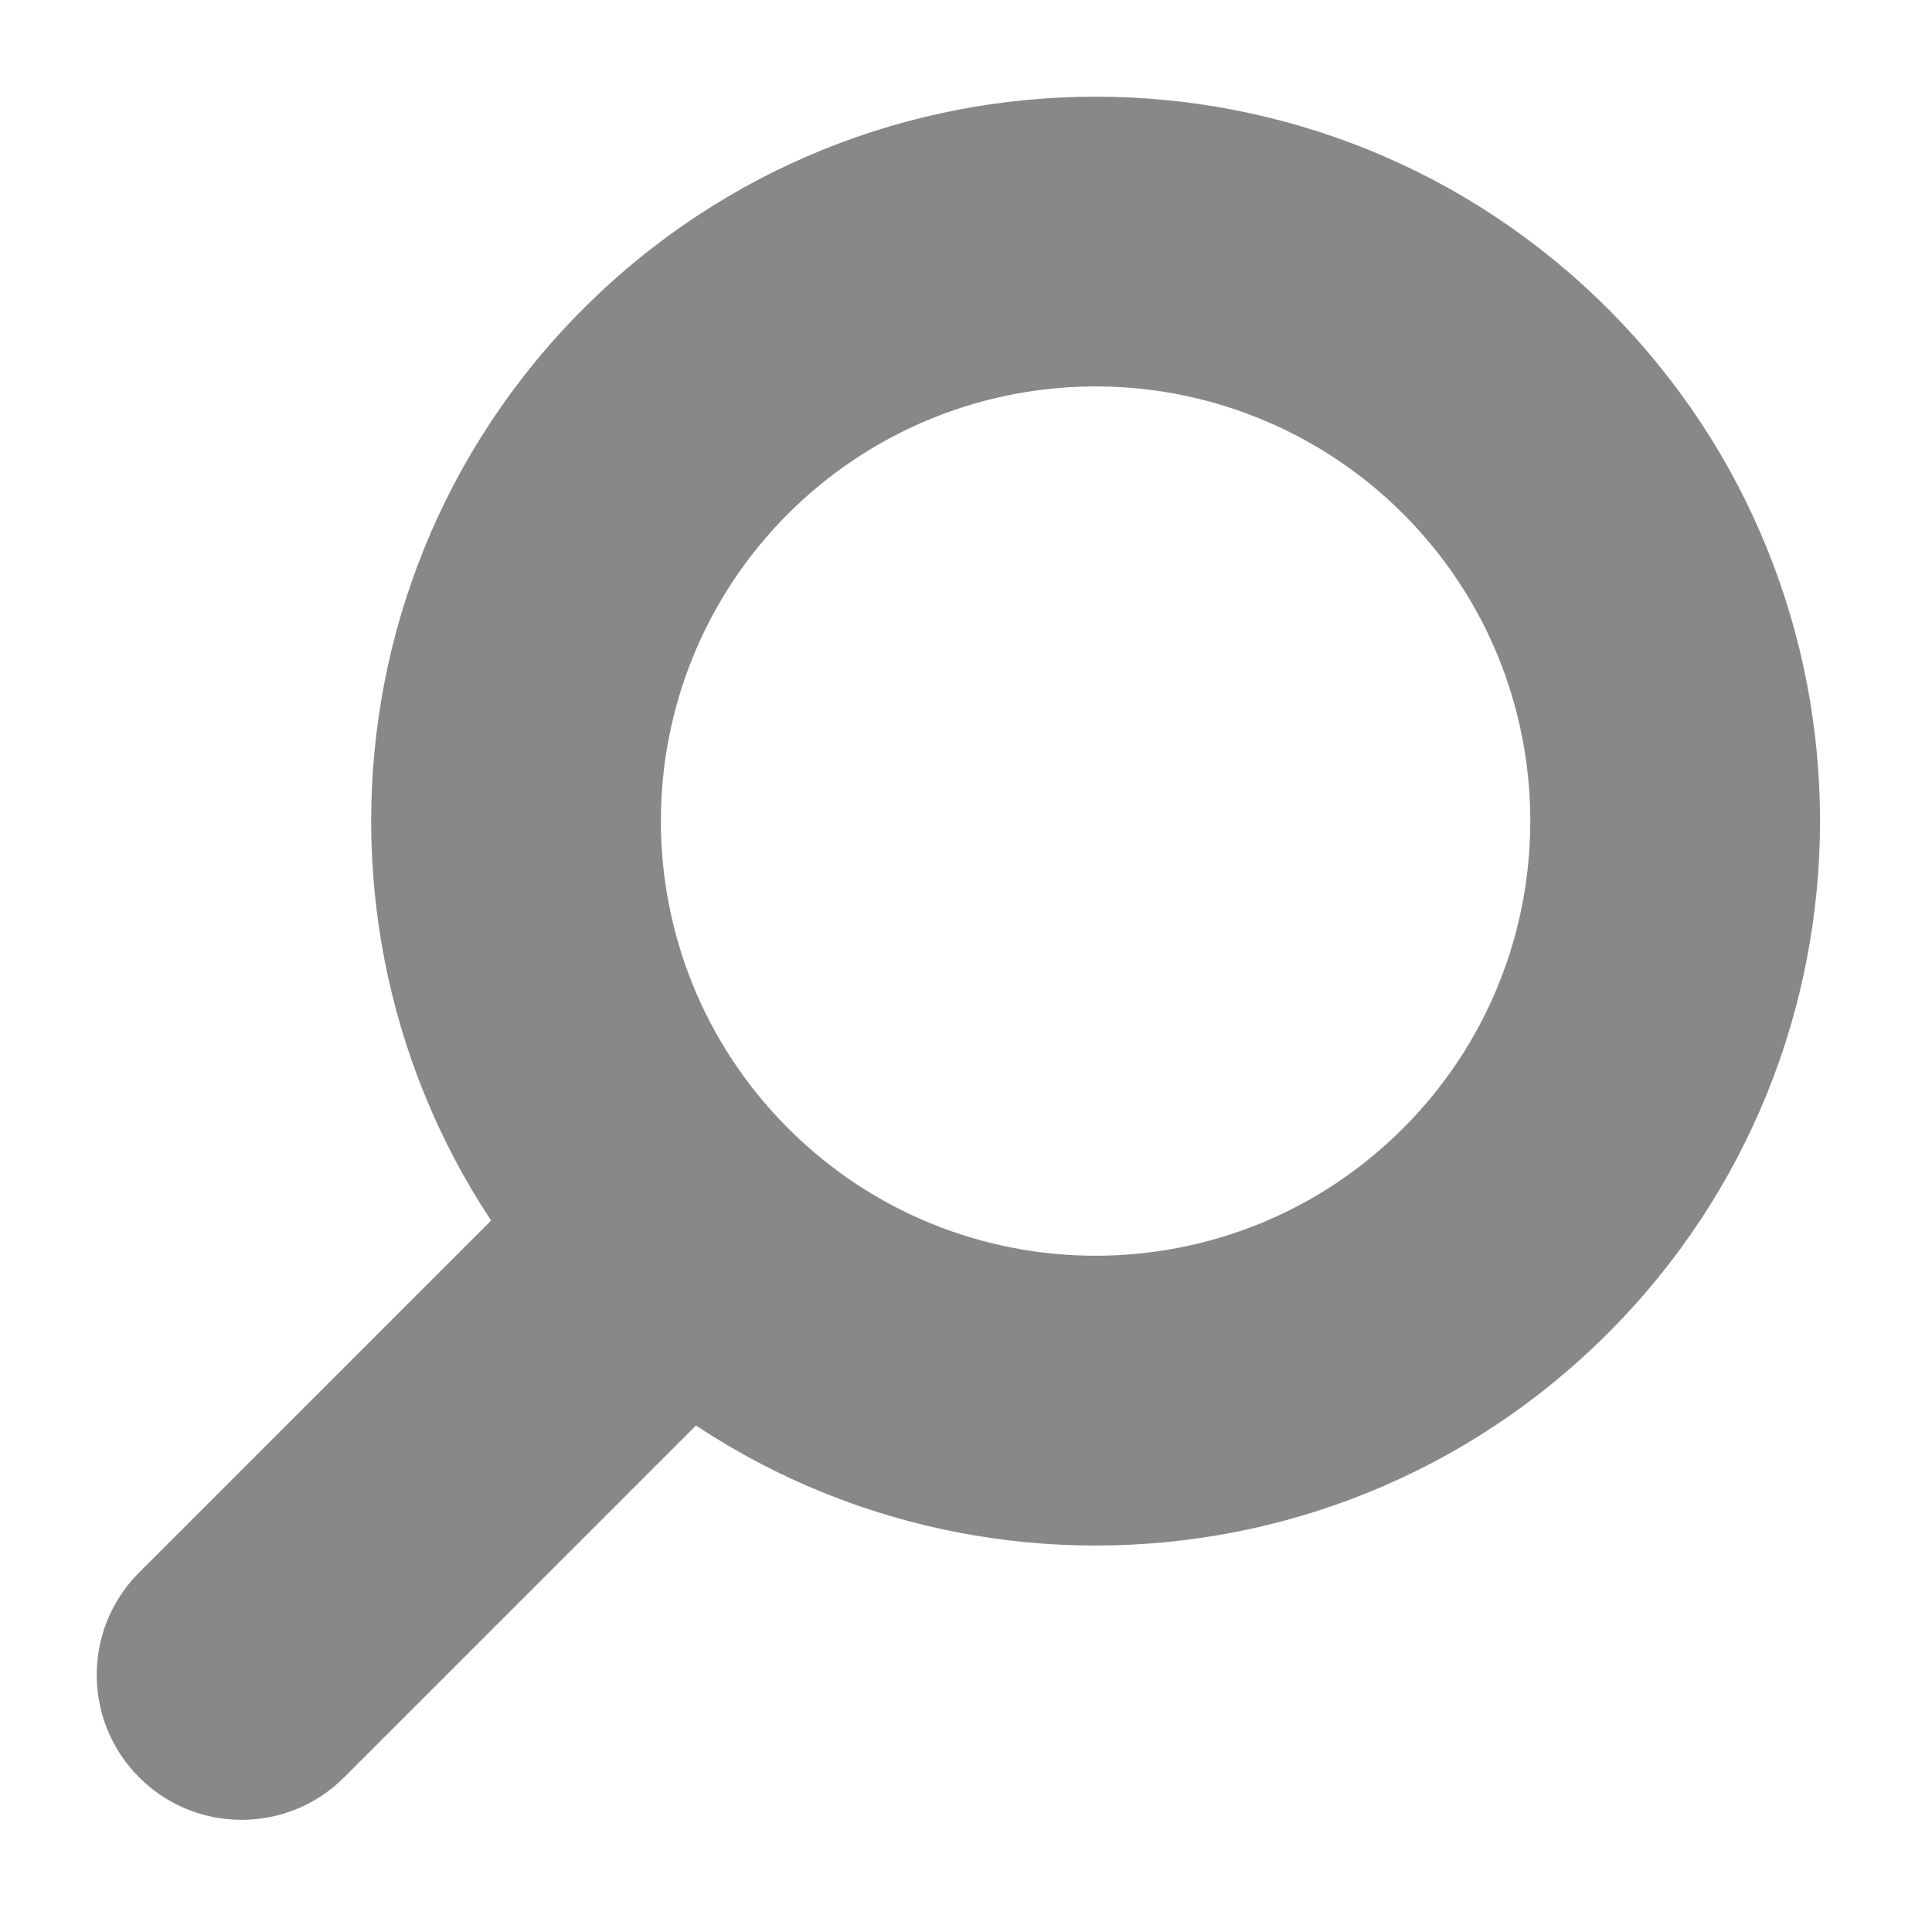
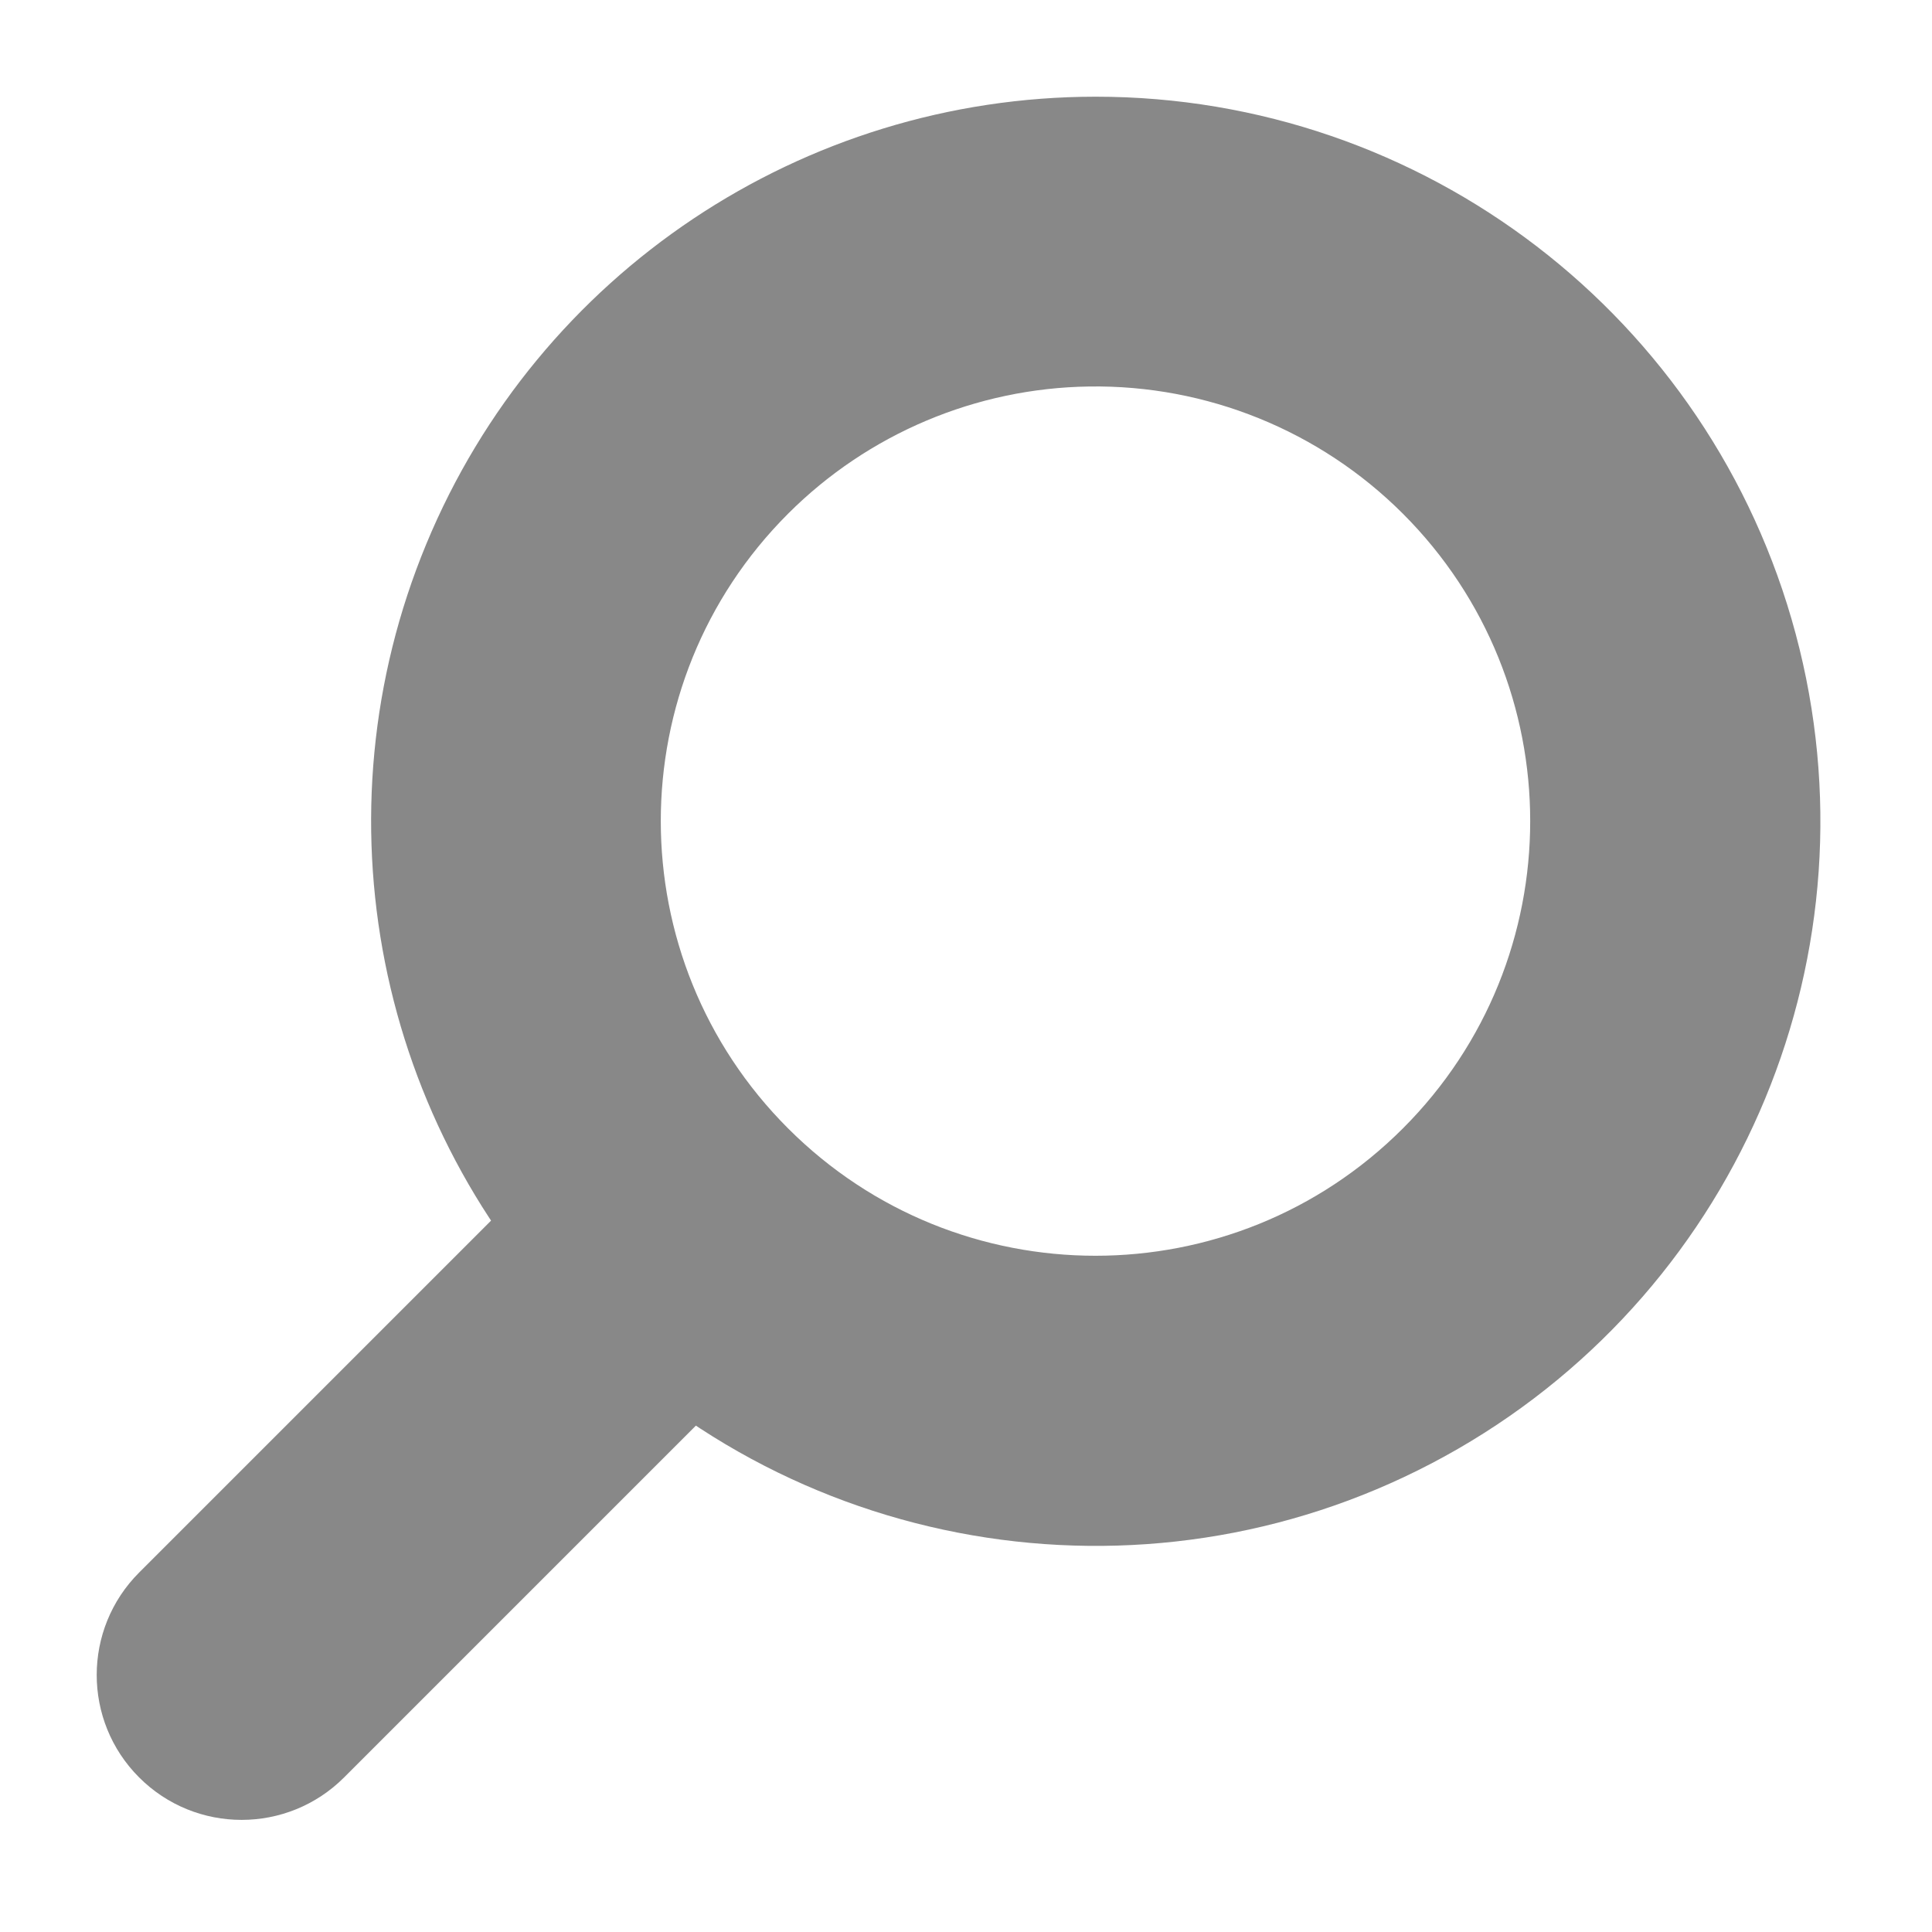
- <svg xmlns="http://www.w3.org/2000/svg" version="1.1" id="svg2" viewBox="0 0 20 20" height="5.644mm" width="5.644mm">
-   <defs id="defs4" />
-   <g transform="translate(-121,-16.36222)" id="layer1">
-     <path id="path4140" d="m 132.341,17.363 c 1.919,0 3.838,0.731 5.303,2.195 2.929,2.929 2.929,7.678 0,10.607 -2.929,2.929 -7.677,2.929 -10.605,0 -2.929,-2.929 -2.929,-7.678 0,-10.607 1.464,-1.464 3.383,-2.195 5.303,-2.195 z m -0.066,3 a 4.5,4.5 0 0 0 -3.115,1.316 4.5,4.5 0 0 0 0,6.365 4.5,4.5 0 0 0 6.363,0 4.5,4.5 0 0 0 0,-6.365 4.5,4.5 0 0 0 -3.248,-1.316 z" style="opacity:1;fill:#888888;fill-opacity:1;fill-rule:evenodd;stroke:none;stroke-width:2;stroke-linecap:round;stroke-linejoin:miter;stroke-miterlimit:4;stroke-dasharray:none;stroke-opacity:1" />
-     <rect transform="matrix(-0.7071086,-0.707105,-0.707105,0.7071086,0,0)" ry="1.5" y="-70.998" x="-112.659" height="9" width="3" id="rect4171" style="opacity:1;fill:#888888;fill-opacity:1;fill-rule:evenodd;stroke:none;stroke-width:2;stroke-linecap:round;stroke-linejoin:miter;stroke-miterlimit:4;stroke-dasharray:none;stroke-opacity:1" />
+ <svg xmlns="http://www.w3.org/2000/svg" width="21.333" height="21.333" viewBox="0 0 20 20">
+   <g fill="#888" fill-opacity="1" fill-rule="evenodd" stroke="none" stroke-dasharray="none" stroke-linecap="round" stroke-linejoin="miter" stroke-miterlimit="4" stroke-opacity="1" stroke-width="2" transform="translate(-121 -16.362)">
+     <path d="M132.34 17.363a7.501 7.501 0 1 1-5.303 12.803 7.501 7.501 0 0 1 5.304-12.803zm-.066 3a4.5 4.5 0 0 0-3.115 1.316 4.5 4.5 0 0 0 0 6.365 4.5 4.5 0 0 0 6.363 0 4.5 4.5 0 0 0 0-6.365 4.5 4.5 0 0 0-3.248-1.316z" opacity="1" />
+     <rect width="3" height="9" x="-112.659" y="-70.998" opacity="1" ry="1.5" transform="scale(-1 1) rotate(-45)" />
  </g>
</svg>
